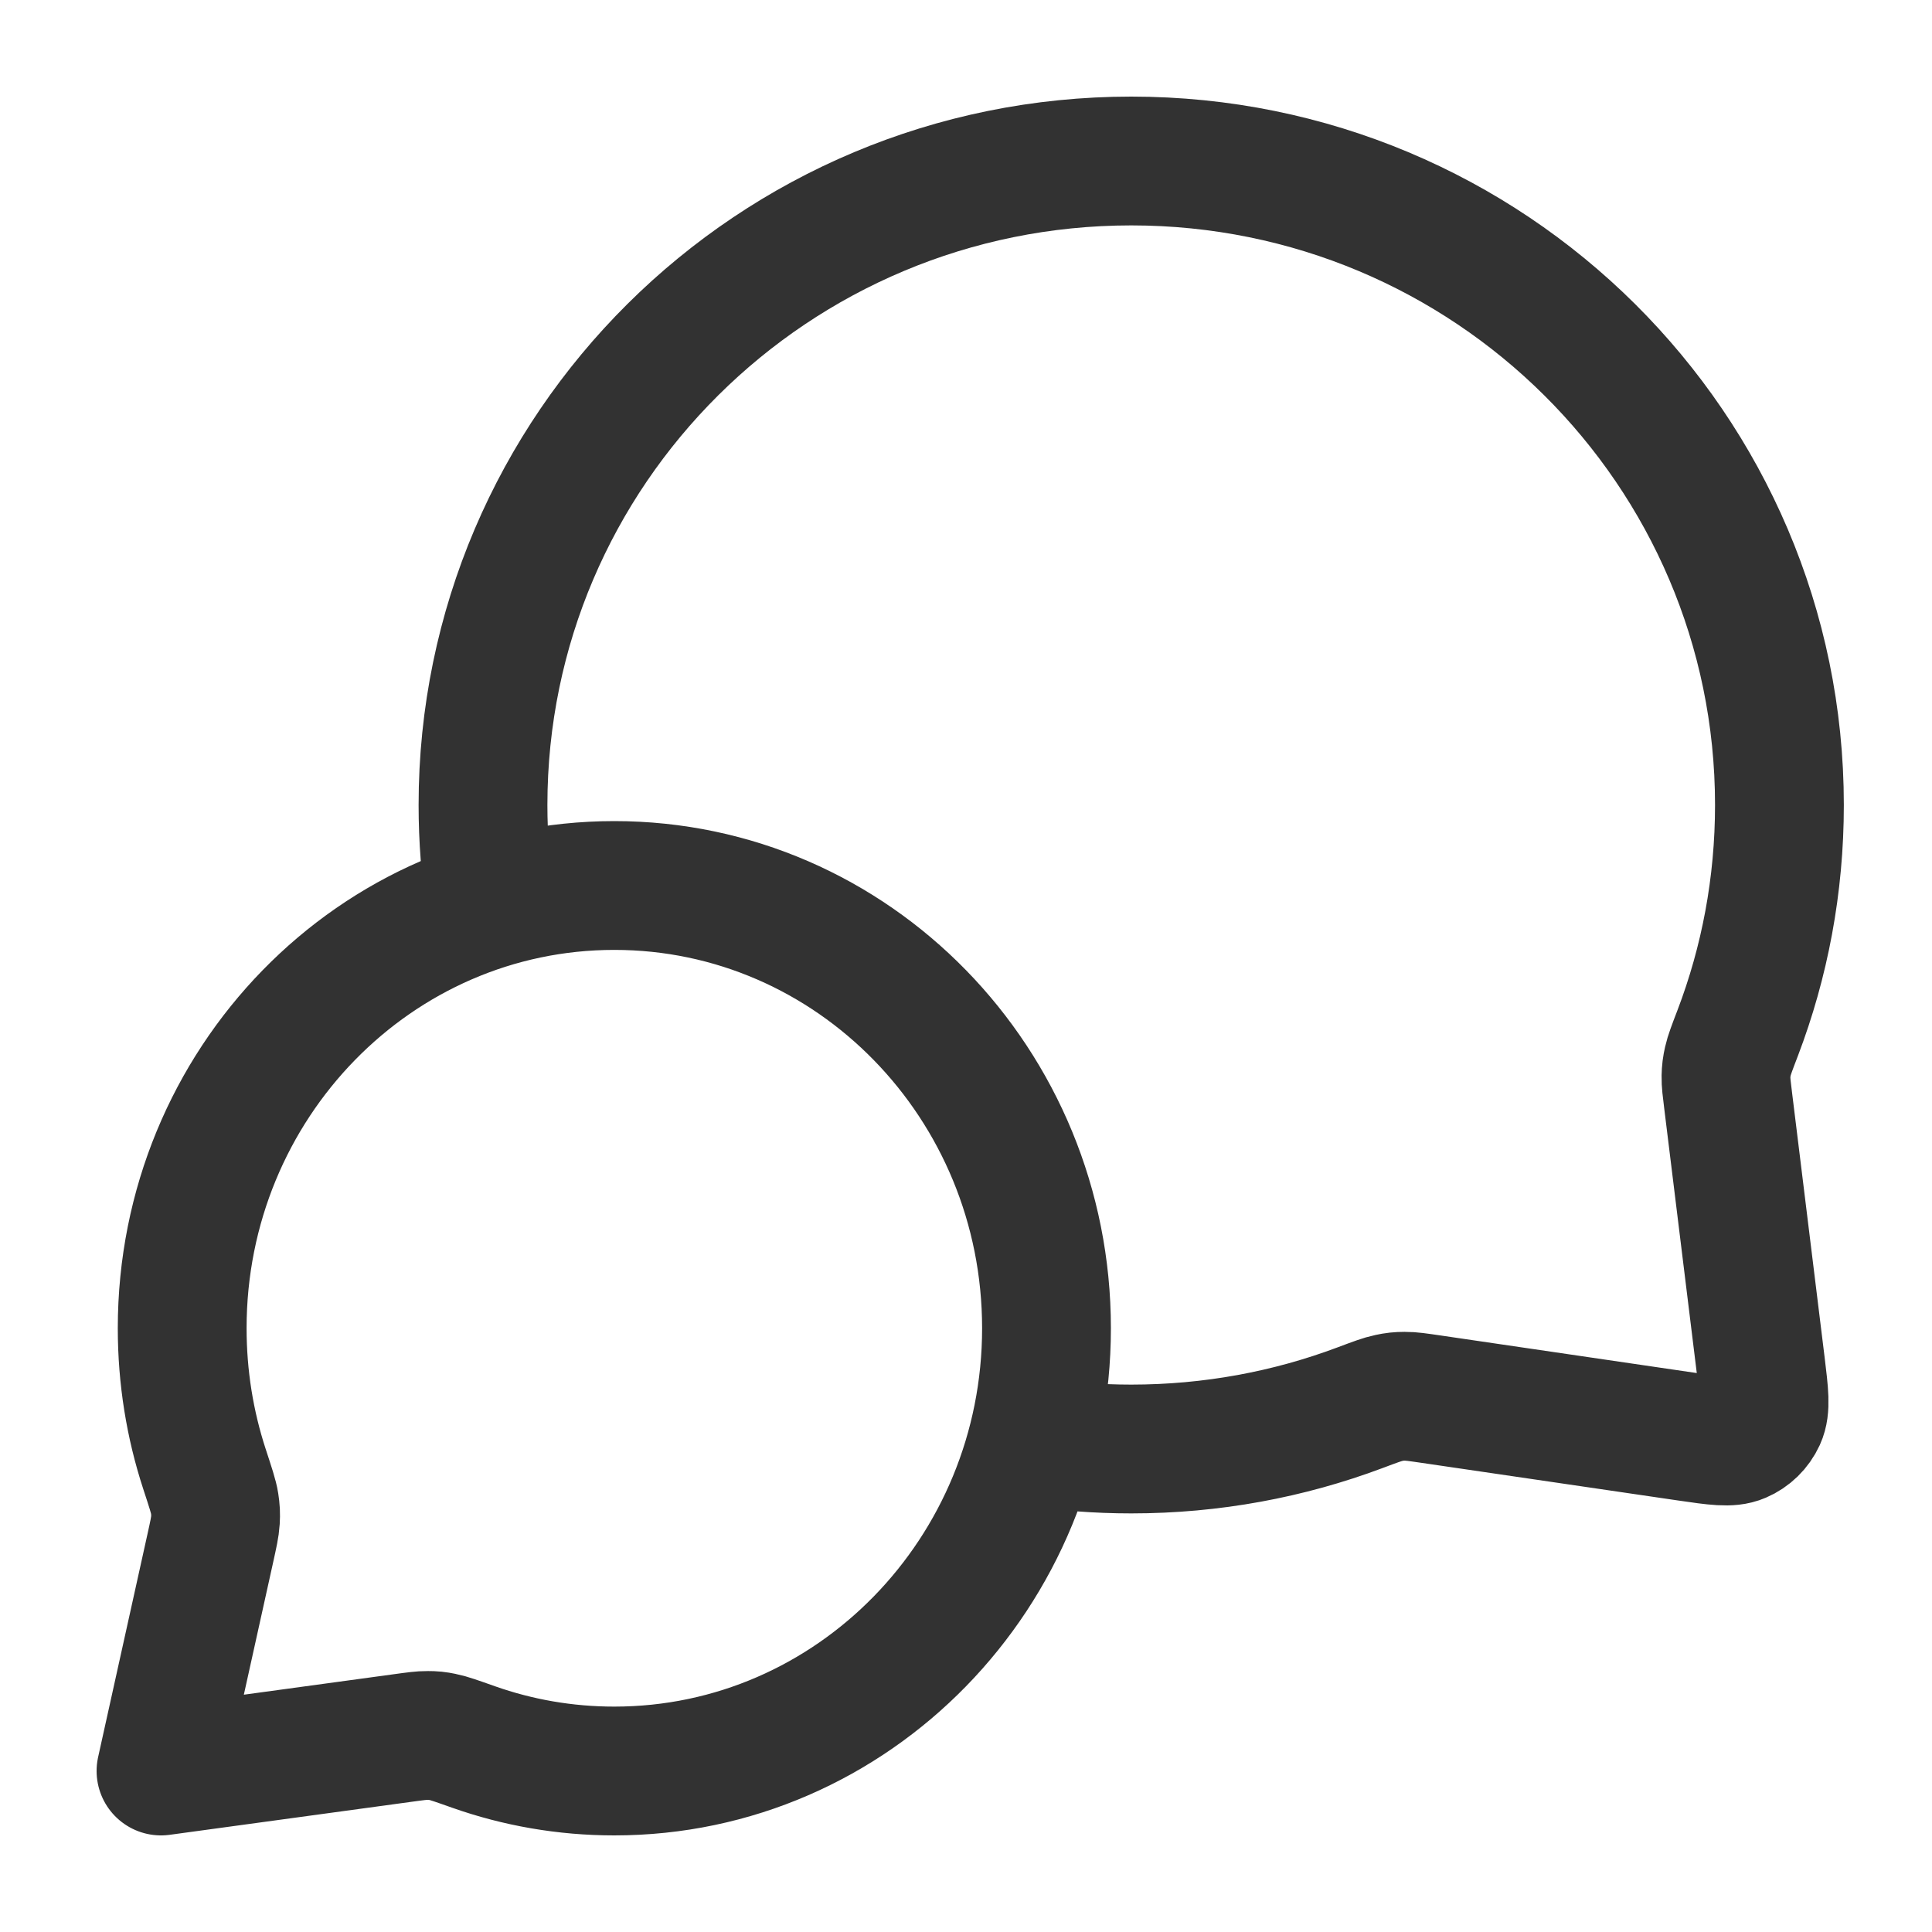
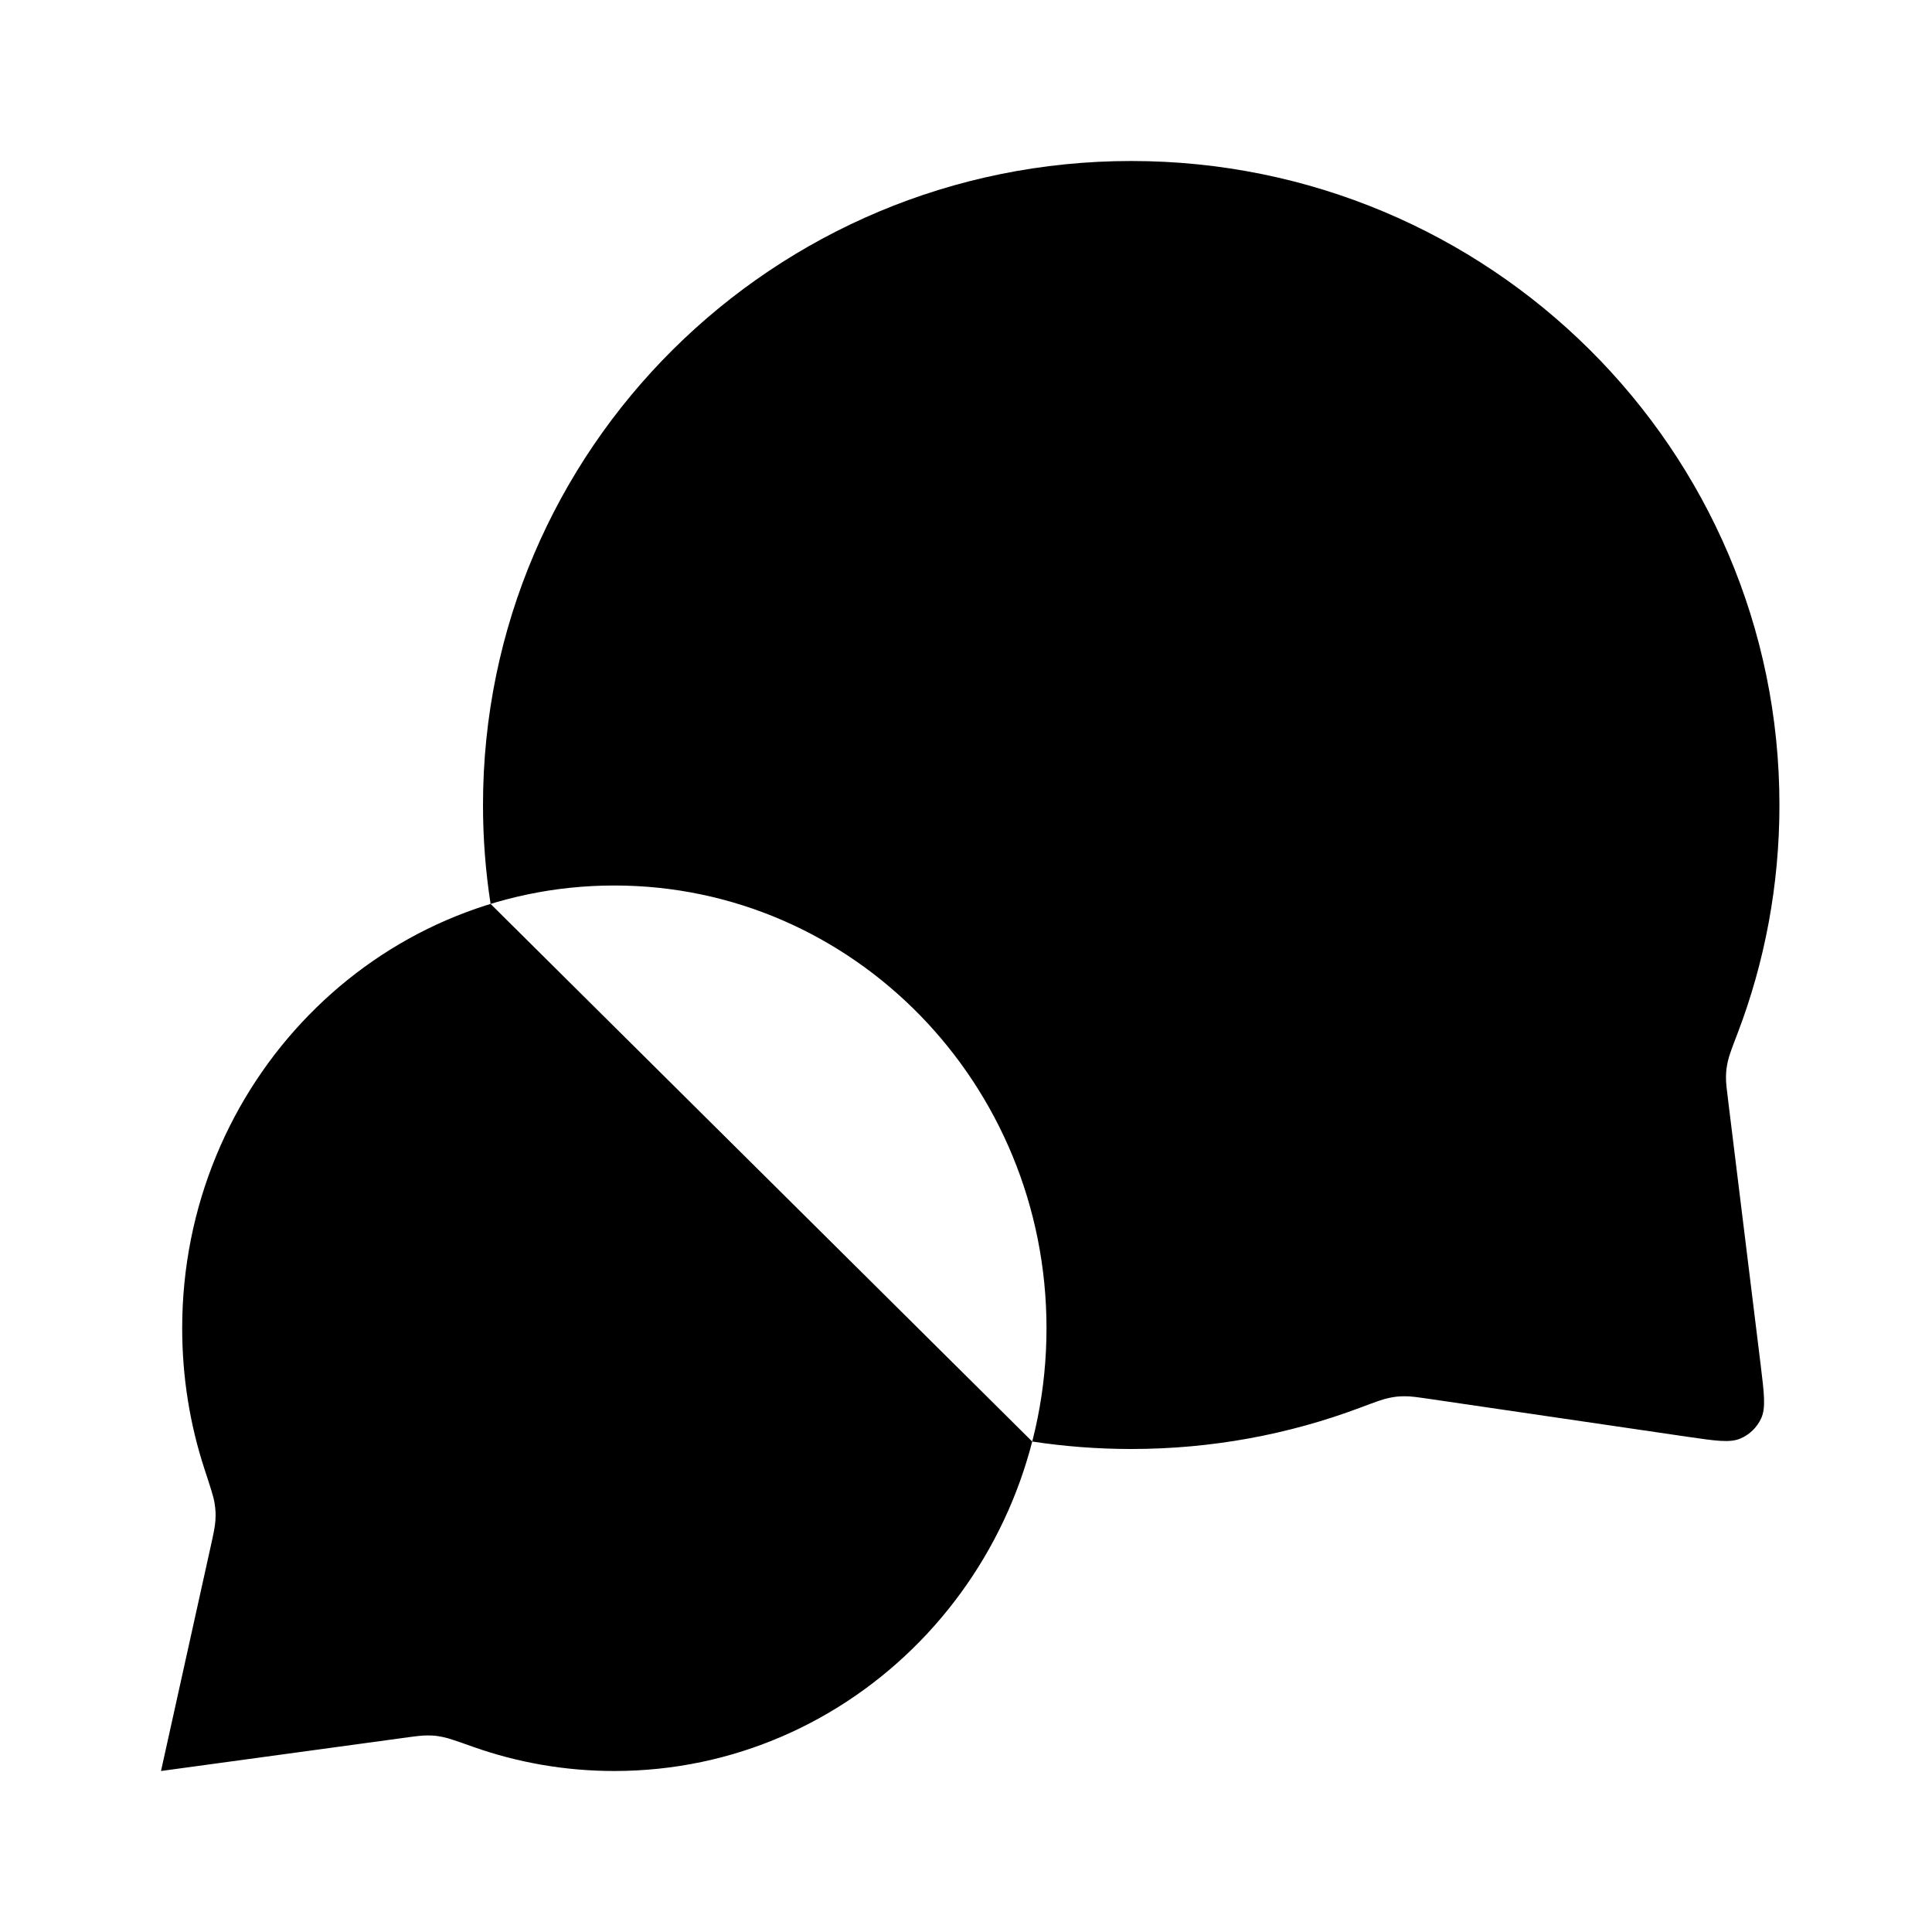
- <svg xmlns="http://www.w3.org/2000/svg" width="30" height="30" viewBox="0 0 30 30" fill="none">
-   <path d="M7.618 14.036C7.54 13.535 7.5 13.022 7.5 12.5C7.5 6.977 12.007 2.5 17.566 2.5C23.125 2.5 27.631 6.977 27.631 12.5C27.631 13.748 27.402 14.942 26.982 16.043C26.894 16.272 26.851 16.386 26.831 16.476C26.811 16.564 26.803 16.626 26.801 16.717C26.799 16.808 26.812 16.909 26.837 17.11L27.34 21.198C27.394 21.641 27.421 21.862 27.348 22.023C27.283 22.164 27.169 22.276 27.026 22.337C26.864 22.407 26.643 22.374 26.202 22.31L22.221 21.726C22.013 21.696 21.909 21.68 21.814 21.681C21.72 21.681 21.656 21.688 21.564 21.708C21.471 21.727 21.353 21.771 21.116 21.86C20.012 22.274 18.816 22.5 17.566 22.5C17.043 22.5 16.53 22.46 16.028 22.384M9.539 27.5C13.246 27.5 16.25 24.422 16.25 20.625C16.25 16.828 13.246 13.75 9.539 13.75C5.833 13.75 2.829 16.828 2.829 20.625C2.829 21.388 2.95 22.122 3.174 22.808C3.269 23.098 3.317 23.243 3.332 23.342C3.348 23.446 3.351 23.504 3.345 23.608C3.339 23.709 3.314 23.822 3.264 24.048L2.5 27.5L6.244 26.989C6.448 26.961 6.55 26.947 6.639 26.948C6.733 26.948 6.783 26.953 6.875 26.972C6.963 26.989 7.093 27.035 7.353 27.127C8.038 27.369 8.774 27.5 9.539 27.5Z" stroke="#323232" stroke-width="2" stroke-linecap="round" stroke-linejoin="round" />
+ <svg xmlns="http://www.w3.org/2000/svg" width="30" height="30" viewBox="0 0 30 30">
+   <path d="M7.618 14.036C7.54 13.535 7.5 13.022 7.5 12.5C7.5 6.977 12.007 2.5 17.566 2.5C23.125 2.5 27.631 6.977 27.631 12.5C27.631 13.748 27.402 14.942 26.982 16.043C26.894 16.272 26.851 16.386 26.831 16.476C26.811 16.564 26.803 16.626 26.801 16.717C26.799 16.808 26.812 16.909 26.837 17.11L27.34 21.198C27.394 21.641 27.421 21.862 27.348 22.023C27.283 22.164 27.169 22.276 27.026 22.337C26.864 22.407 26.643 22.374 26.202 22.31L22.221 21.726C22.013 21.696 21.909 21.68 21.814 21.681C21.72 21.681 21.656 21.688 21.564 21.708C21.471 21.727 21.353 21.771 21.116 21.86C20.012 22.274 18.816 22.5 17.566 22.5C17.043 22.5 16.53 22.46 16.028 22.384M9.539 27.5C13.246 27.5 16.25 24.422 16.25 20.625C16.25 16.828 13.246 13.75 9.539 13.75C5.833 13.75 2.829 16.828 2.829 20.625C2.829 21.388 2.95 22.122 3.174 22.808C3.269 23.098 3.317 23.243 3.332 23.342C3.348 23.446 3.351 23.504 3.345 23.608C3.339 23.709 3.314 23.822 3.264 24.048L2.5 27.5L6.244 26.989C6.448 26.961 6.55 26.947 6.639 26.948C6.733 26.948 6.783 26.953 6.875 26.972C6.963 26.989 7.093 27.035 7.353 27.127C8.038 27.369 8.774 27.5 9.539 27.5Z" stroke-width="2" stroke-linecap="round" stroke-linejoin="round" />
</svg>
